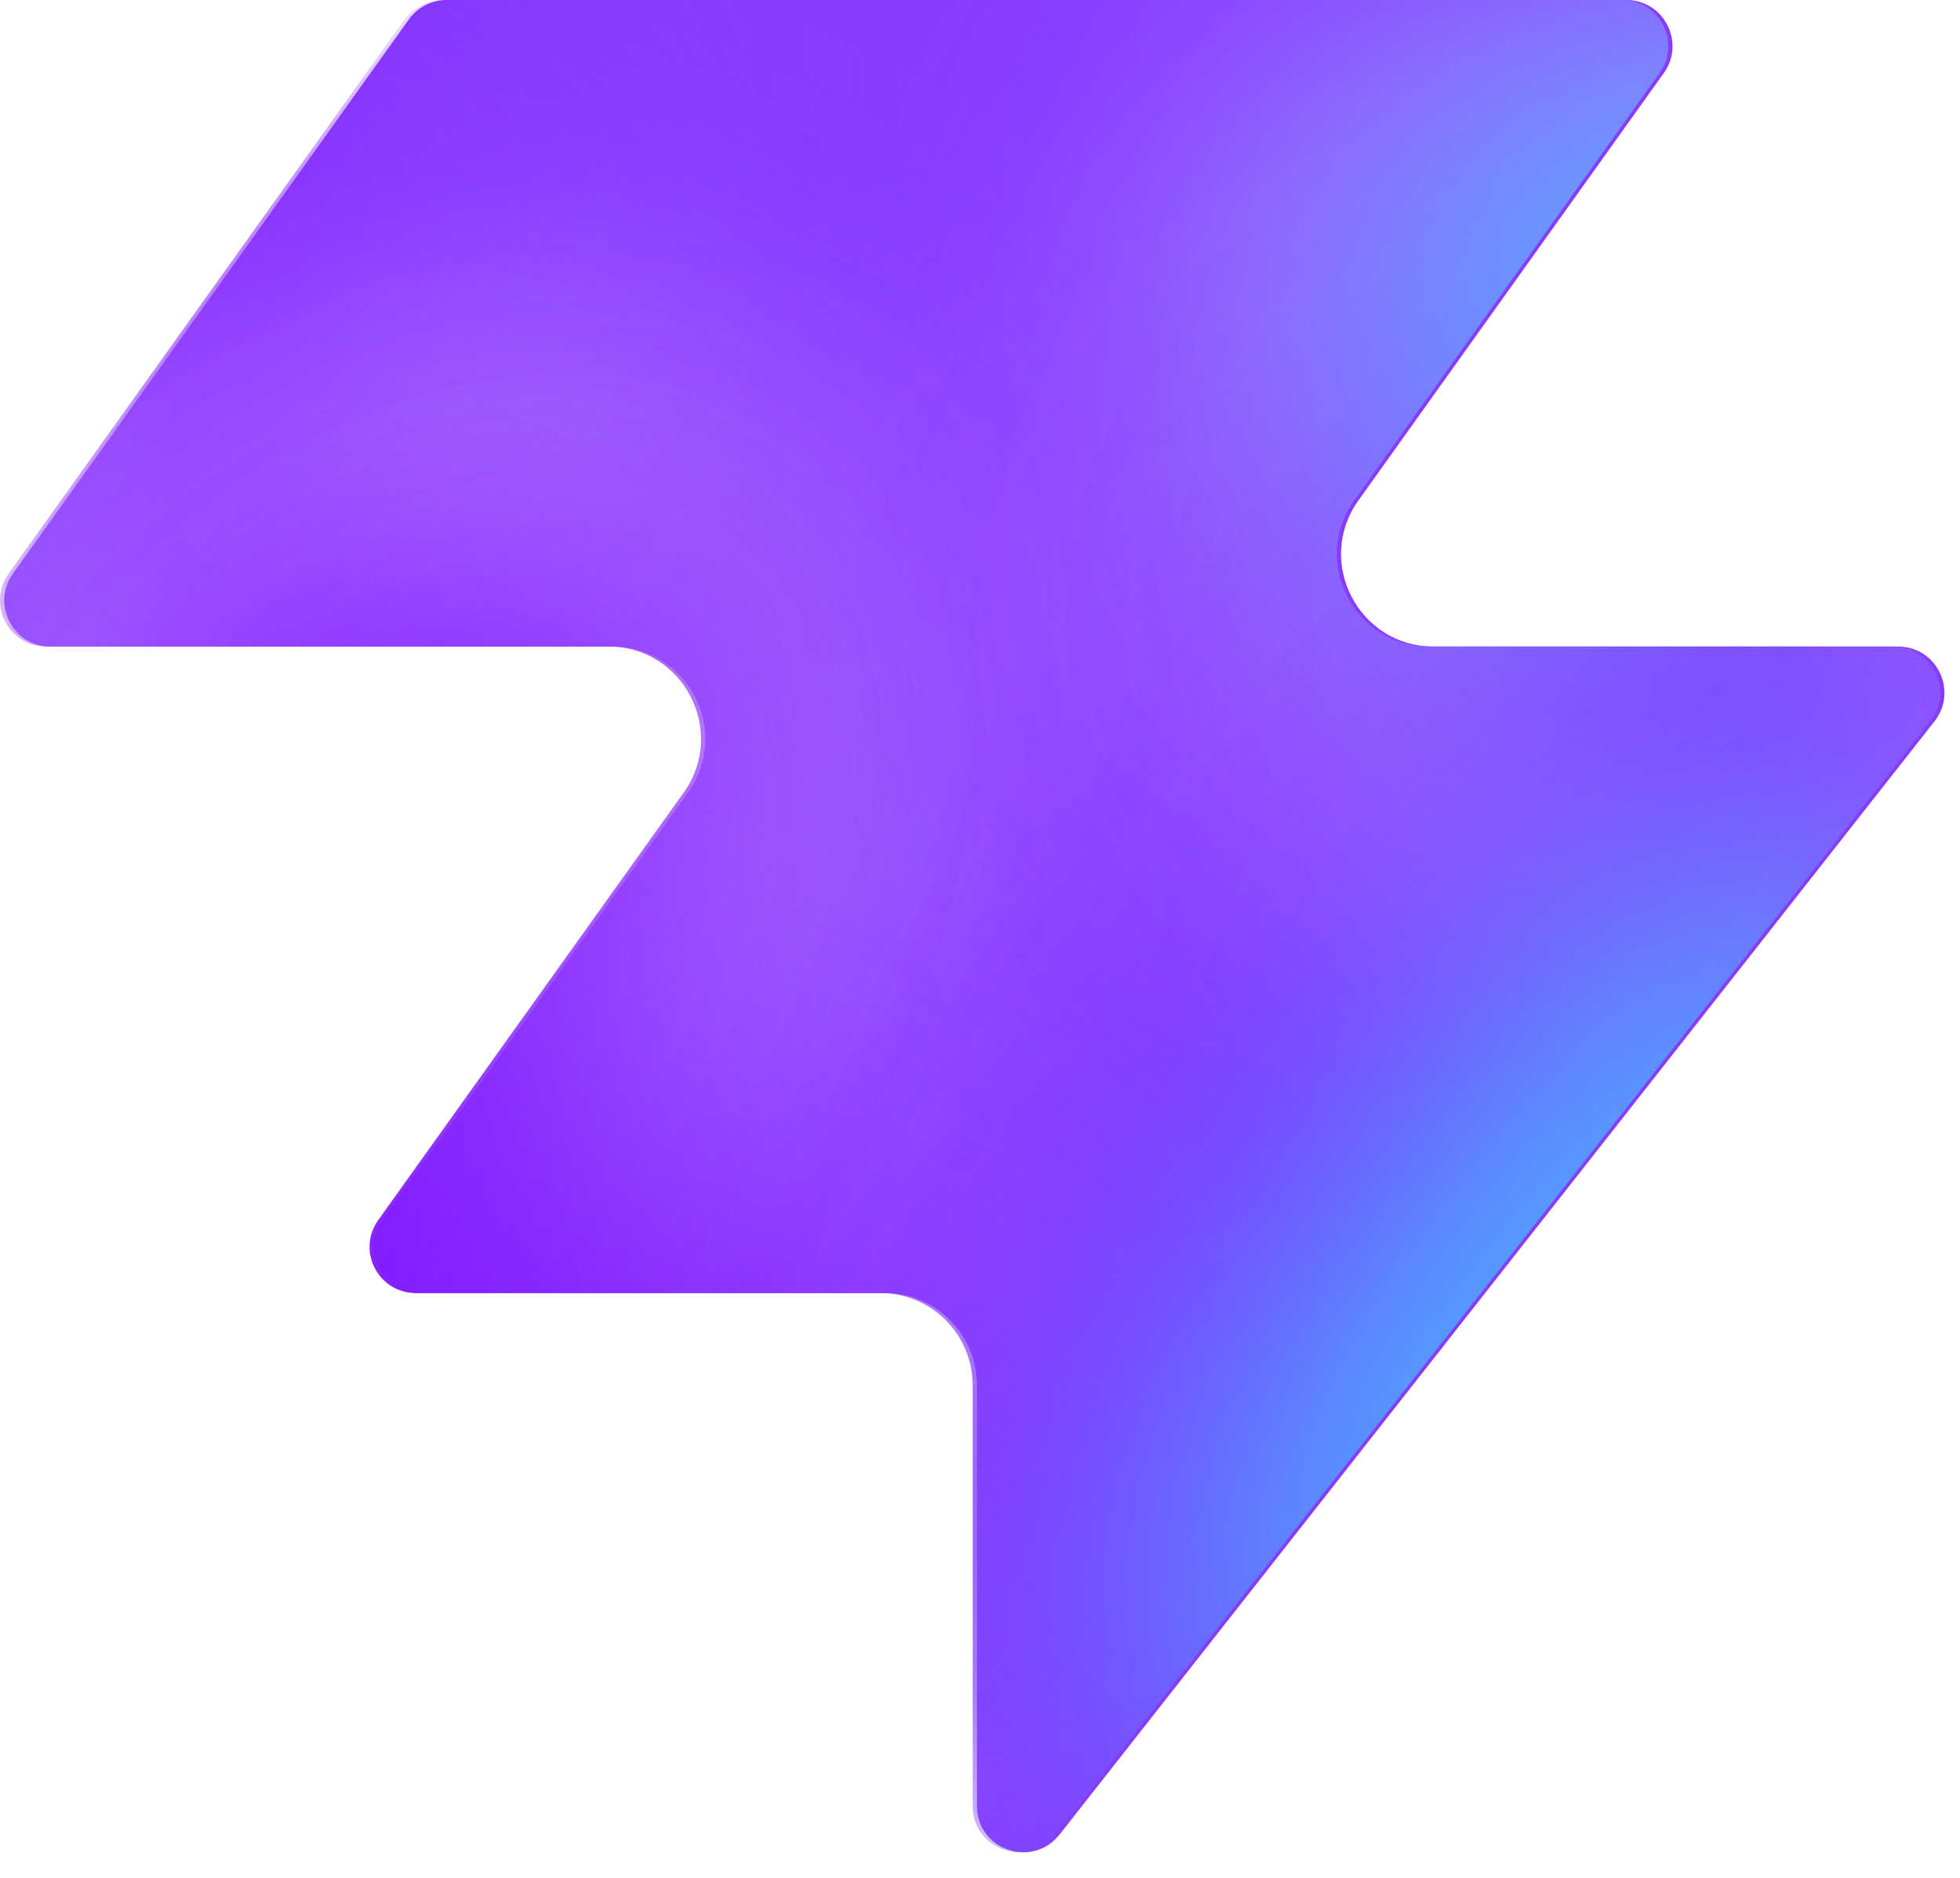
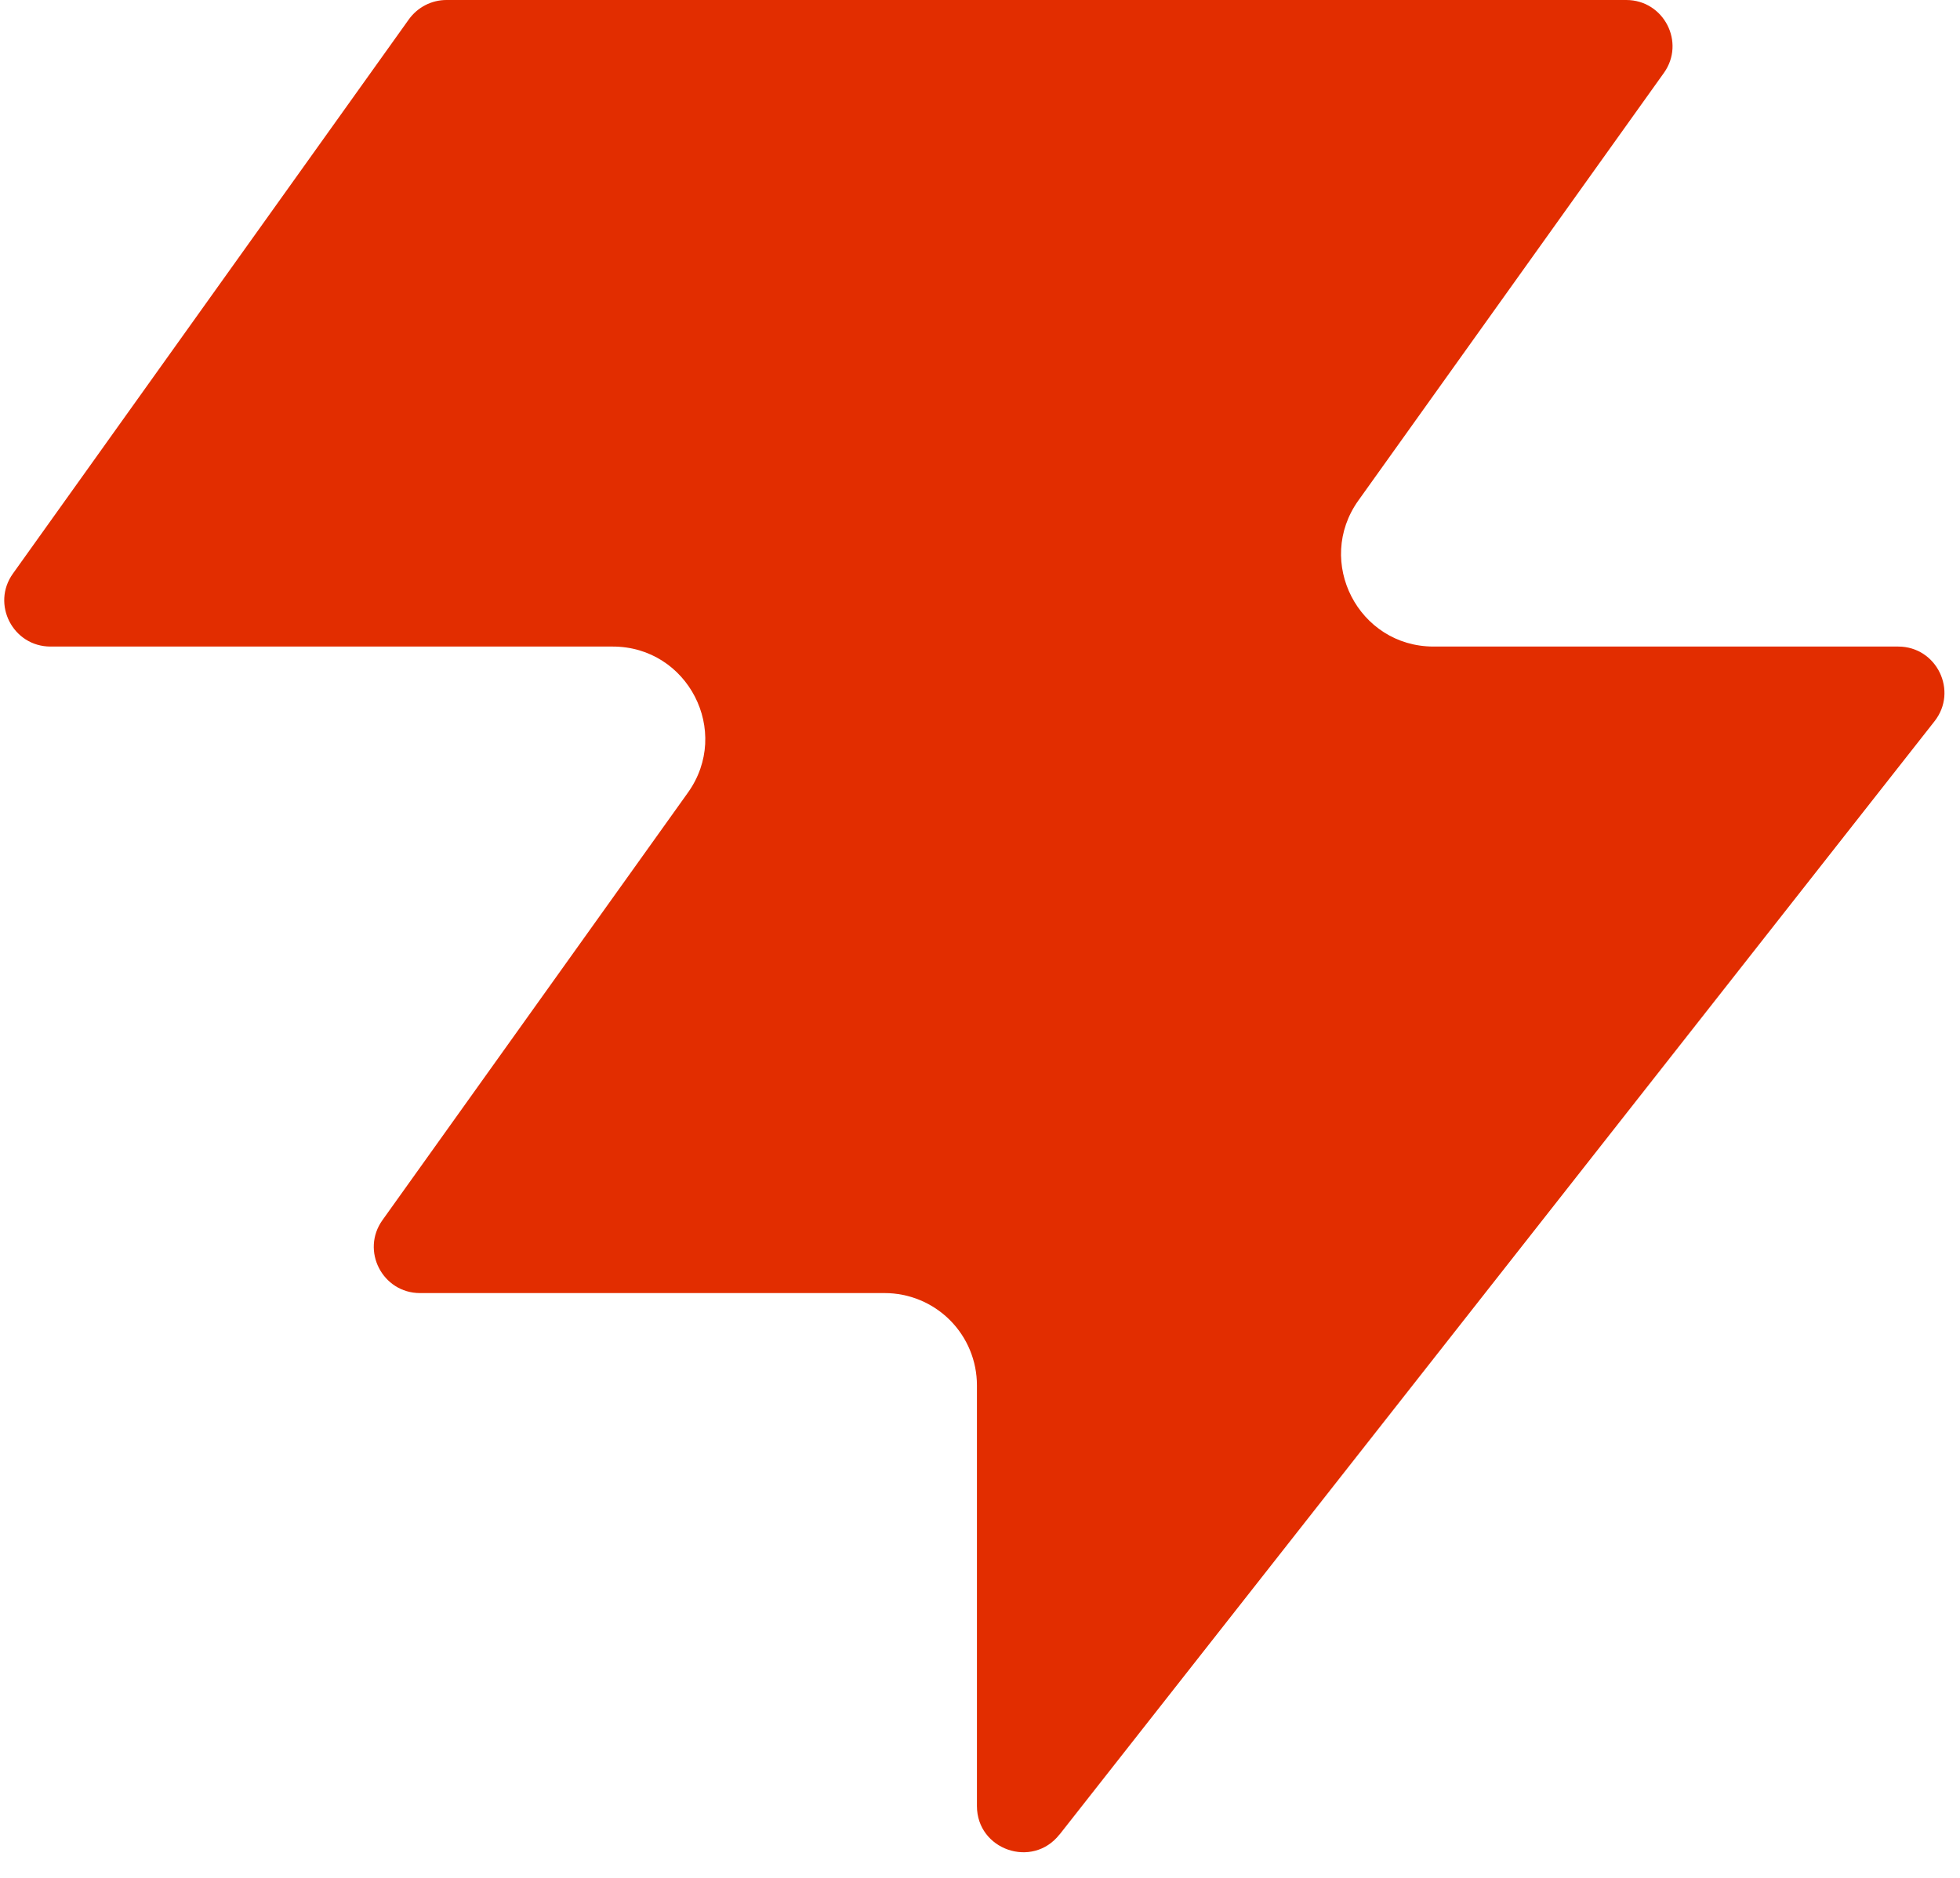
- <svg xmlns="http://www.w3.org/2000/svg" width="48" height="46" fill="none" viewBox="0 0 48 46">
-   <path fill="#863bff" d="M25.946 44.938c-.664.845-2.021.375-2.021-.698V33.937a2.26 2.26 0 0 0-2.262-2.262H10.287c-.92 0-1.456-1.04-.92-1.788l7.48-10.471c1.07-1.497 0-3.578-1.842-3.578H1.237c-.92 0-1.456-1.04-.92-1.788L10.013.474c.214-.297.556-.474.92-.474h28.894c.92 0 1.456 1.04.92 1.788l-7.48 10.471c-1.07 1.498 0 3.579 1.842 3.579h11.377c.943 0 1.473 1.088.89 1.83L25.947 44.94z" style="fill:#863bff;fill:color(display-p3 .525 .23 1);fill-opacity:1" />
-   <mask id="a" width="48" height="46" x="0" y="0" maskUnits="userSpaceOnUse" style="mask-type:alpha">
-     <path fill="#000" d="M25.842 44.938c-.664.844-2.021.375-2.021-.698V33.937a2.26 2.26 0 0 0-2.262-2.262H10.183c-.92 0-1.456-1.04-.92-1.788l7.48-10.471c1.07-1.498 0-3.579-1.842-3.579H1.133c-.92 0-1.456-1.04-.92-1.787L9.91.473c.214-.297.556-.474.92-.474h28.894c.92 0 1.456 1.04.92 1.788l-7.48 10.471c-1.07 1.498 0 3.578 1.842 3.578h11.377c.943 0 1.473 1.088.89 1.832L25.843 44.94z" style="fill:#000;fill-opacity:1" />
-   </mask>
-   <g mask="url(#a)">
-     <g filter="url(#b)">
-       <ellipse cx="5.508" cy="14.704" fill="#ede6ff" rx="5.508" ry="14.704" style="fill:#ede6ff;fill:color(display-p3 .927 .903 1);fill-opacity:1" transform="matrix(.00324 1 1 -.00324 -4.47 31.516)" />
-     </g>
-     <g filter="url(#c)">
-       <ellipse cx="10.399" cy="29.851" fill="#ede6ff" rx="10.399" ry="29.851" style="fill:#ede6ff;fill:color(display-p3 .927 .903 1);fill-opacity:1" transform="matrix(.00324 1 1 -.00324 -39.328 7.883)" />
-     </g>
-     <g filter="url(#d)">
-       <ellipse cx="5.508" cy="30.487" fill="#7e14ff" rx="5.508" ry="30.487" style="fill:#7e14ff;fill:color(display-p3 .492 .077 1);fill-opacity:1" transform="rotate(89.814 -25.913 -14.639)scale(1 -1)" />
-     </g>
-     <g filter="url(#e)">
-       <ellipse cx="5.508" cy="30.599" fill="#7e14ff" rx="5.508" ry="30.599" style="fill:#7e14ff;fill:color(display-p3 .492 .077 1);fill-opacity:1" transform="rotate(89.814 -32.644 -3.334)scale(1 -1)" />
-     </g>
-     <g filter="url(#f)">
-       <ellipse cx="5.508" cy="30.599" fill="#7e14ff" rx="5.508" ry="30.599" style="fill:#7e14ff;fill:color(display-p3 .492 .077 1);fill-opacity:1" transform="matrix(.00324 1 1 -.00324 -34.34 30.47)" />
-     </g>
-     <g filter="url(#g)">
-       <ellipse cx="14.072" cy="22.078" fill="#ede6ff" rx="14.072" ry="22.078" style="fill:#ede6ff;fill:color(display-p3 .927 .903 1);fill-opacity:1" transform="rotate(93.35 24.506 48.493)scale(-1 1)" />
-     </g>
-     <g filter="url(#h)">
-       <ellipse cx="3.47" cy="21.501" fill="#7e14ff" rx="3.47" ry="21.501" style="fill:#7e14ff;fill:color(display-p3 .492 .077 1);fill-opacity:1" transform="rotate(89.009 28.708 47.59)scale(-1 1)" />
-     </g>
-     <g filter="url(#i)">
-       <ellipse cx="3.47" cy="21.501" fill="#7e14ff" rx="3.47" ry="21.501" style="fill:#7e14ff;fill:color(display-p3 .492 .077 1);fill-opacity:1" transform="rotate(89.009 28.708 47.59)scale(-1 1)" />
-     </g>
-     <g filter="url(#j)">
-       <ellipse cx=".387" cy="8.972" fill="#7e14ff" rx="4.407" ry="29.108" style="fill:#7e14ff;fill:color(display-p3 .492 .077 1);fill-opacity:1" transform="rotate(39.51 .387 8.972)" />
-     </g>
-     <g filter="url(#k)">
-       <ellipse cx="47.523" cy="-6.092" fill="#7e14ff" rx="4.407" ry="29.108" style="fill:#7e14ff;fill:color(display-p3 .492 .077 1);fill-opacity:1" transform="rotate(37.892 47.523 -6.092)" />
-     </g>
-     <g filter="url(#l)">
-       <ellipse cx="41.412" cy="6.333" fill="#47bfff" rx="5.971" ry="9.665" style="fill:#47bfff;fill:color(display-p3 .28 .748 1);fill-opacity:1" transform="rotate(37.892 41.412 6.333)" />
-     </g>
-     <g filter="url(#m)">
-       <ellipse cx="-1.879" cy="38.332" fill="#7e14ff" rx="4.407" ry="29.108" style="fill:#7e14ff;fill:color(display-p3 .492 .077 1);fill-opacity:1" transform="rotate(37.892 -1.88 38.332)" />
-     </g>
-     <g filter="url(#n)">
-       <ellipse cx="-1.879" cy="38.332" fill="#7e14ff" rx="4.407" ry="29.108" style="fill:#7e14ff;fill:color(display-p3 .492 .077 1);fill-opacity:1" transform="rotate(37.892 -1.88 38.332)" />
-     </g>
-     <g filter="url(#o)">
-       <ellipse cx="35.651" cy="29.907" fill="#7e14ff" rx="4.407" ry="29.108" style="fill:#7e14ff;fill:color(display-p3 .492 .077 1);fill-opacity:1" transform="rotate(37.892 35.651 29.907)" />
-     </g>
-     <g filter="url(#p)">
-       <ellipse cx="38.418" cy="32.4" fill="#47bfff" rx="5.971" ry="15.297" style="fill:#47bfff;fill:color(display-p3 .28 .748 1);fill-opacity:1" transform="rotate(37.892 38.418 32.4)" />
-     </g>
-   </g>
-   <defs>
-     <filter id="b" width="60.045" height="41.654" x="-19.77" y="16.149" color-interpolation-filters="sRGB" filterUnits="userSpaceOnUse">
-       <feFlood flood-opacity="0" result="BackgroundImageFix" />
-       <feBlend in="SourceGraphic" in2="BackgroundImageFix" result="shape" />
-       <feGaussianBlur result="effect1_foregroundBlur_2002_17158" stdDeviation="7.659" />
-     </filter>
-     <filter id="c" width="90.34" height="51.437" x="-54.613" y="-7.533" color-interpolation-filters="sRGB" filterUnits="userSpaceOnUse">
-       <feFlood flood-opacity="0" result="BackgroundImageFix" />
-       <feBlend in="SourceGraphic" in2="BackgroundImageFix" result="shape" />
-       <feGaussianBlur result="effect1_foregroundBlur_2002_17158" stdDeviation="7.659" />
-     </filter>
-     <filter id="d" width="79.355" height="29.4" x="-49.64" y="2.03" color-interpolation-filters="sRGB" filterUnits="userSpaceOnUse">
-       <feFlood flood-opacity="0" result="BackgroundImageFix" />
-       <feBlend in="SourceGraphic" in2="BackgroundImageFix" result="shape" />
-       <feGaussianBlur result="effect1_foregroundBlur_2002_17158" stdDeviation="4.596" />
-     </filter>
-     <filter id="e" width="79.579" height="29.4" x="-45.045" y="20.029" color-interpolation-filters="sRGB" filterUnits="userSpaceOnUse">
-       <feFlood flood-opacity="0" result="BackgroundImageFix" />
-       <feBlend in="SourceGraphic" in2="BackgroundImageFix" result="shape" />
-       <feGaussianBlur result="effect1_foregroundBlur_2002_17158" stdDeviation="4.596" />
-     </filter>
-     <filter id="f" width="79.579" height="29.4" x="-43.513" y="21.178" color-interpolation-filters="sRGB" filterUnits="userSpaceOnUse">
-       <feFlood flood-opacity="0" result="BackgroundImageFix" />
-       <feBlend in="SourceGraphic" in2="BackgroundImageFix" result="shape" />
-       <feGaussianBlur result="effect1_foregroundBlur_2002_17158" stdDeviation="4.596" />
-     </filter>
-     <filter id="g" width="74.749" height="58.852" x="15.756" y="-17.901" color-interpolation-filters="sRGB" filterUnits="userSpaceOnUse">
-       <feFlood flood-opacity="0" result="BackgroundImageFix" />
-       <feBlend in="SourceGraphic" in2="BackgroundImageFix" result="shape" />
-       <feGaussianBlur result="effect1_foregroundBlur_2002_17158" stdDeviation="7.659" />
-     </filter>
-     <filter id="h" width="61.377" height="25.362" x="23.548" y="2.284" color-interpolation-filters="sRGB" filterUnits="userSpaceOnUse">
-       <feFlood flood-opacity="0" result="BackgroundImageFix" />
-       <feBlend in="SourceGraphic" in2="BackgroundImageFix" result="shape" />
-       <feGaussianBlur result="effect1_foregroundBlur_2002_17158" stdDeviation="4.596" />
-     </filter>
-     <filter id="i" width="61.377" height="25.362" x="23.548" y="2.284" color-interpolation-filters="sRGB" filterUnits="userSpaceOnUse">
-       <feFlood flood-opacity="0" result="BackgroundImageFix" />
-       <feBlend in="SourceGraphic" in2="BackgroundImageFix" result="shape" />
-       <feGaussianBlur result="effect1_foregroundBlur_2002_17158" stdDeviation="4.596" />
-     </filter>
-     <filter id="j" width="56.045" height="63.649" x="-27.636" y="-22.853" color-interpolation-filters="sRGB" filterUnits="userSpaceOnUse">
-       <feFlood flood-opacity="0" result="BackgroundImageFix" />
-       <feBlend in="SourceGraphic" in2="BackgroundImageFix" result="shape" />
-       <feGaussianBlur result="effect1_foregroundBlur_2002_17158" stdDeviation="4.596" />
-     </filter>
-     <filter id="k" width="54.814" height="64.646" x="20.116" y="-38.415" color-interpolation-filters="sRGB" filterUnits="userSpaceOnUse">
-       <feFlood flood-opacity="0" result="BackgroundImageFix" />
-       <feBlend in="SourceGraphic" in2="BackgroundImageFix" result="shape" />
-       <feGaussianBlur result="effect1_foregroundBlur_2002_17158" stdDeviation="4.596" />
-     </filter>
-     <filter id="l" width="33.541" height="35.313" x="24.641" y="-11.323" color-interpolation-filters="sRGB" filterUnits="userSpaceOnUse">
-       <feFlood flood-opacity="0" result="BackgroundImageFix" />
-       <feBlend in="SourceGraphic" in2="BackgroundImageFix" result="shape" />
-       <feGaussianBlur result="effect1_foregroundBlur_2002_17158" stdDeviation="4.596" />
-     </filter>
-     <filter id="m" width="54.814" height="64.646" x="-29.286" y="6.009" color-interpolation-filters="sRGB" filterUnits="userSpaceOnUse">
-       <feFlood flood-opacity="0" result="BackgroundImageFix" />
-       <feBlend in="SourceGraphic" in2="BackgroundImageFix" result="shape" />
-       <feGaussianBlur result="effect1_foregroundBlur_2002_17158" stdDeviation="4.596" />
-     </filter>
-     <filter id="n" width="54.814" height="64.646" x="-29.286" y="6.009" color-interpolation-filters="sRGB" filterUnits="userSpaceOnUse">
-       <feFlood flood-opacity="0" result="BackgroundImageFix" />
-       <feBlend in="SourceGraphic" in2="BackgroundImageFix" result="shape" />
-       <feGaussianBlur result="effect1_foregroundBlur_2002_17158" stdDeviation="4.596" />
-     </filter>
-     <filter id="o" width="54.814" height="64.646" x="8.244" y="-2.416" color-interpolation-filters="sRGB" filterUnits="userSpaceOnUse">
-       <feFlood flood-opacity="0" result="BackgroundImageFix" />
-       <feBlend in="SourceGraphic" in2="BackgroundImageFix" result="shape" />
-       <feGaussianBlur result="effect1_foregroundBlur_2002_17158" stdDeviation="4.596" />
-     </filter>
-     <filter id="p" width="39.409" height="43.623" x="18.713" y="10.588" color-interpolation-filters="sRGB" filterUnits="userSpaceOnUse">
-       <feFlood flood-opacity="0" result="BackgroundImageFix" />
-       <feBlend in="SourceGraphic" in2="BackgroundImageFix" result="shape" />
-       <feGaussianBlur result="effect1_foregroundBlur_2002_17158" stdDeviation="4.596" />
-     </filter>
-   </defs>
+ <svg xmlns="http://www.w3.org/2000/svg" width="48" height="46" viewBox="0 0 48 46">
+   <path fill="#E22D00" d="M25.946 44.938c-.664.845-2.021.375-2.021-.698V33.937a2.26 2.26 0 0 0-2.262-2.262H10.287c-.92 0-1.456-1.04-.92-1.788l7.48-10.471c1.07-1.497 0-3.578-1.842-3.578H1.237c-.92 0-1.456-1.04-.92-1.788L10.013.474c.214-.297.556-.474.92-.474h28.894c.92 0 1.456 1.04.92 1.788l-7.48 10.471c-1.07 1.498 0 3.579 1.842 3.579h11.377c.943 0 1.473 1.088.89 1.83L25.947 44.94z" />
</svg>
